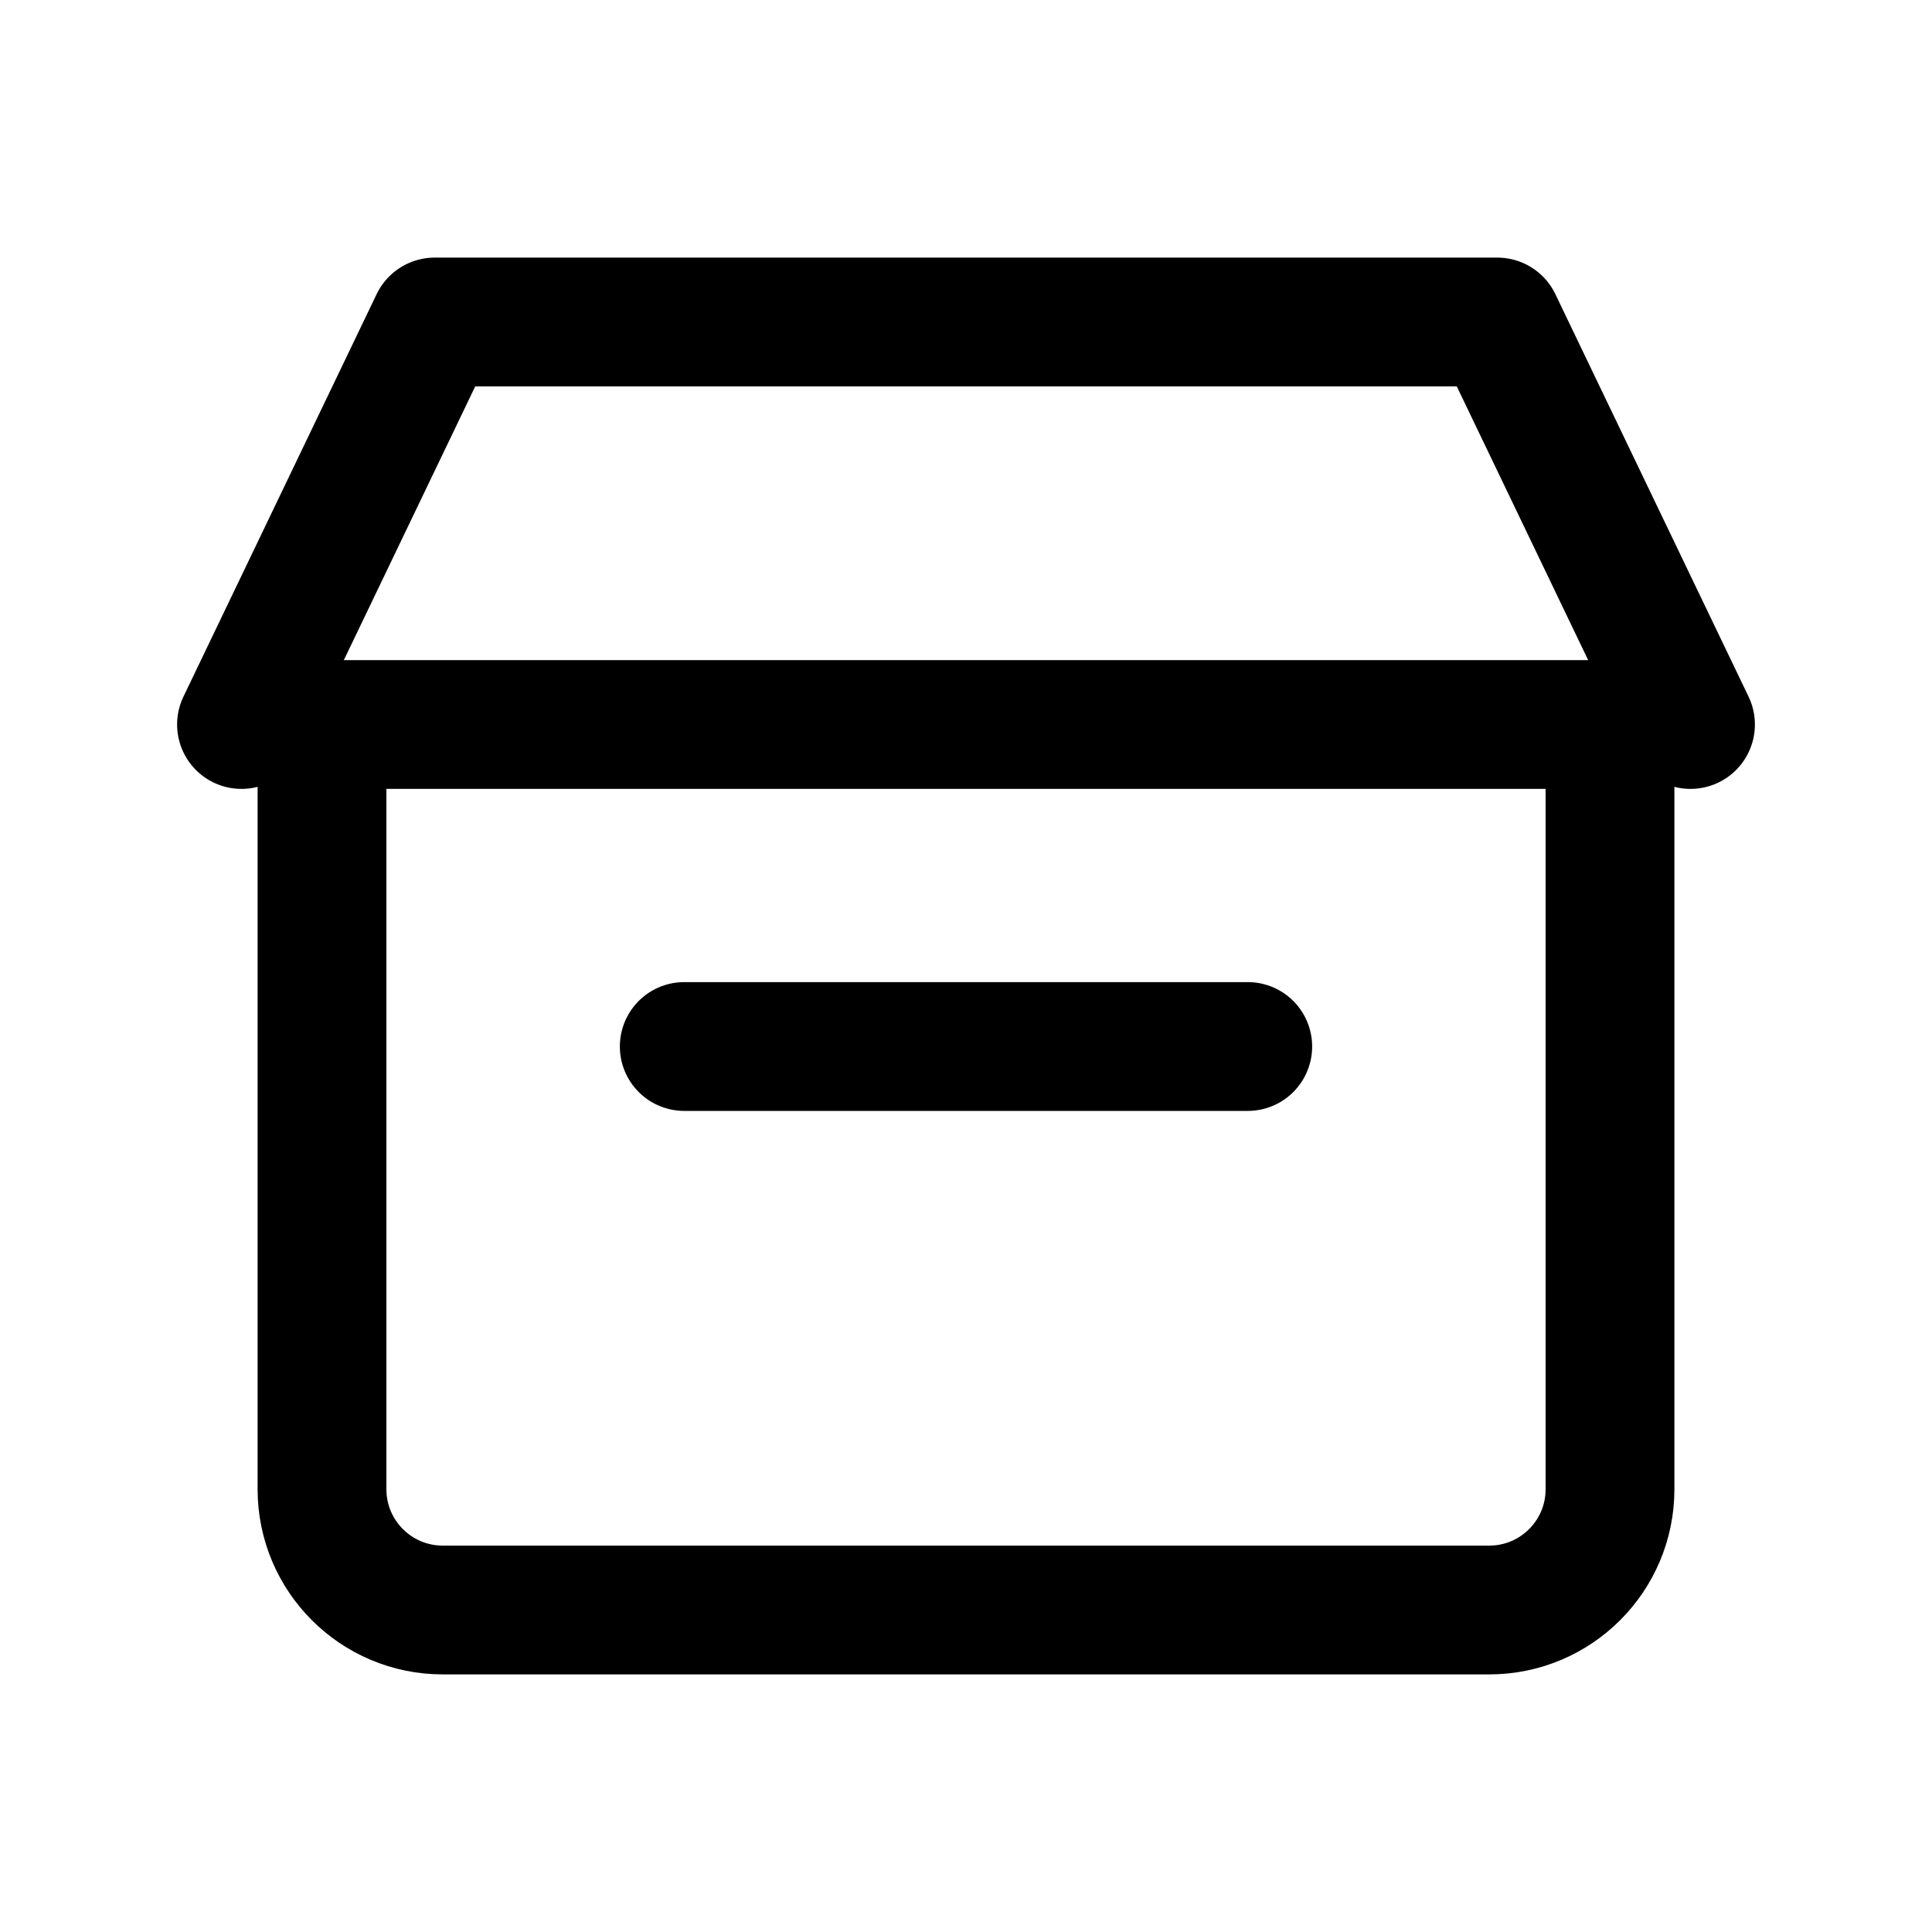
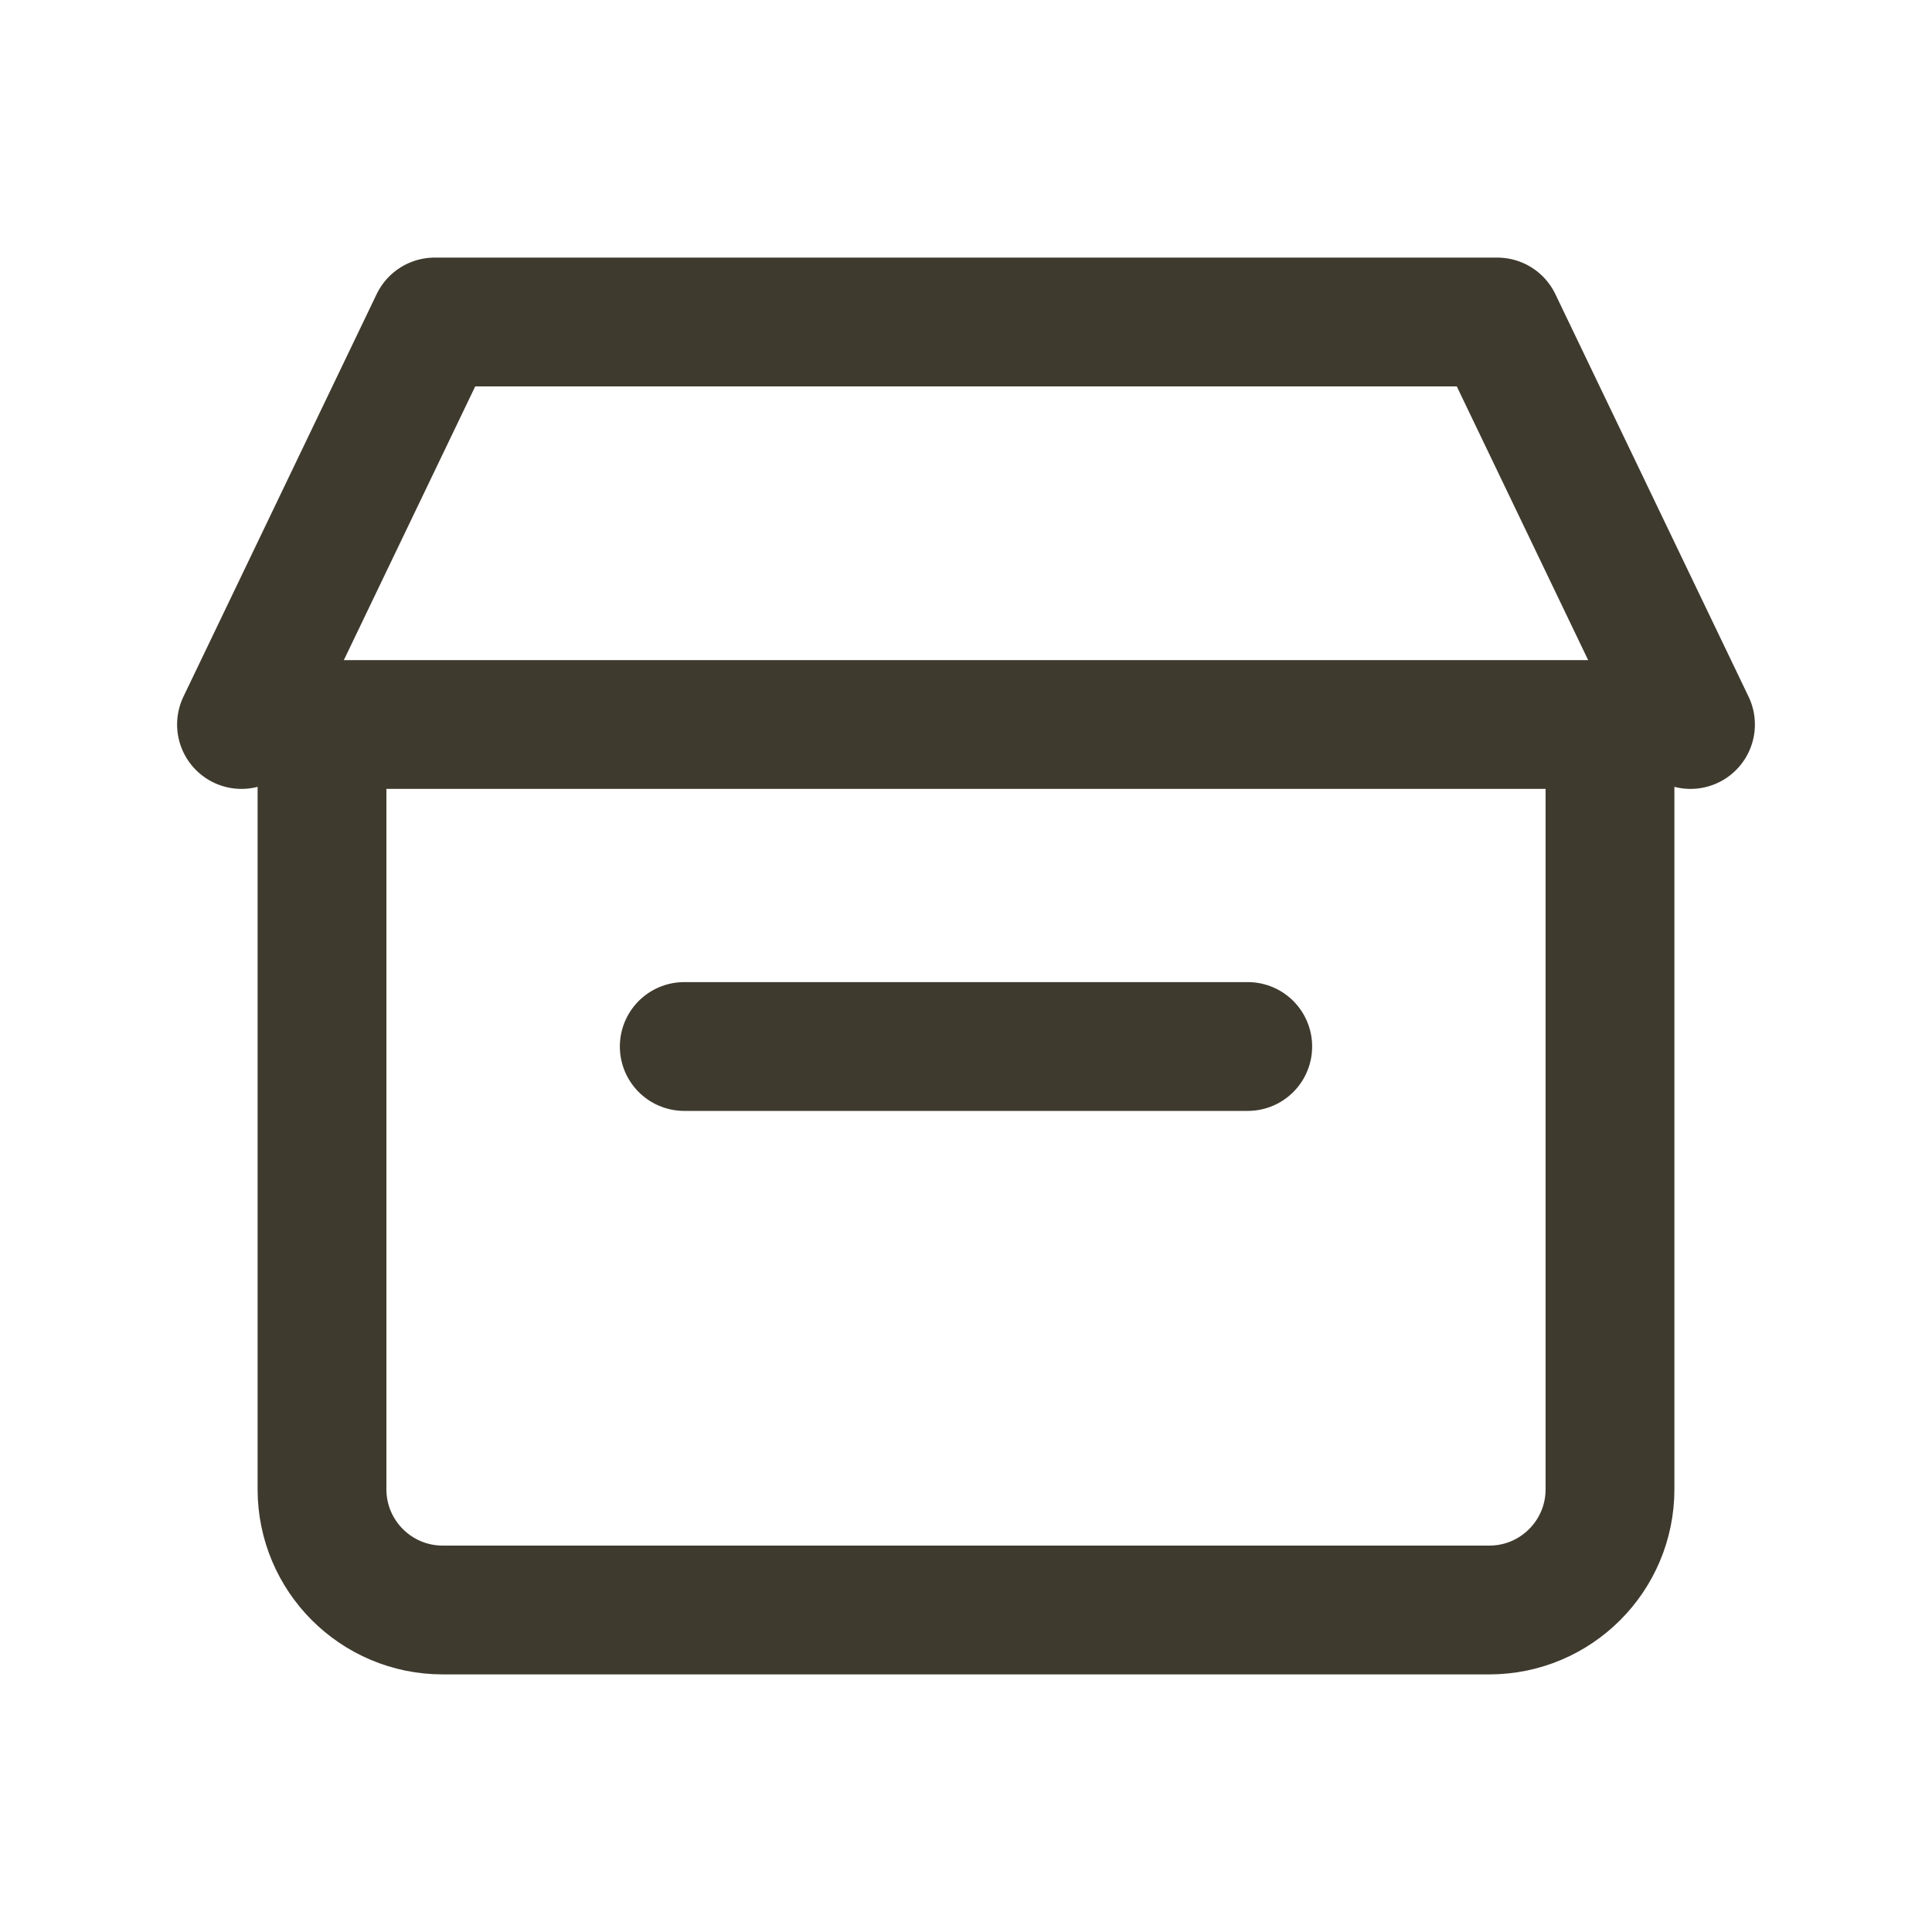
- <svg xmlns="http://www.w3.org/2000/svg" width="24" height="24" viewBox="0 0 24 24" fill="none" stroke="currentColor" stroke-width="1.6" stroke-linecap="round" stroke-linejoin="round">
+ <svg xmlns="http://www.w3.org/2000/svg" width="24" height="24" viewBox="0 0 24 24" fill="none" stroke="#3F3A2E" stroke-width="1.6" stroke-linecap="round" stroke-linejoin="round">
  <path d="M4 9h16v9.5A1.5 1.5 0 0 1 18.5 20h-13A1.5 1.5 0 0 1 4 18.5V9z" />
  <path d="M3 9l2.4-5h13.2L21 9" />
  <path d="M8.5 13h7" />
</svg>
